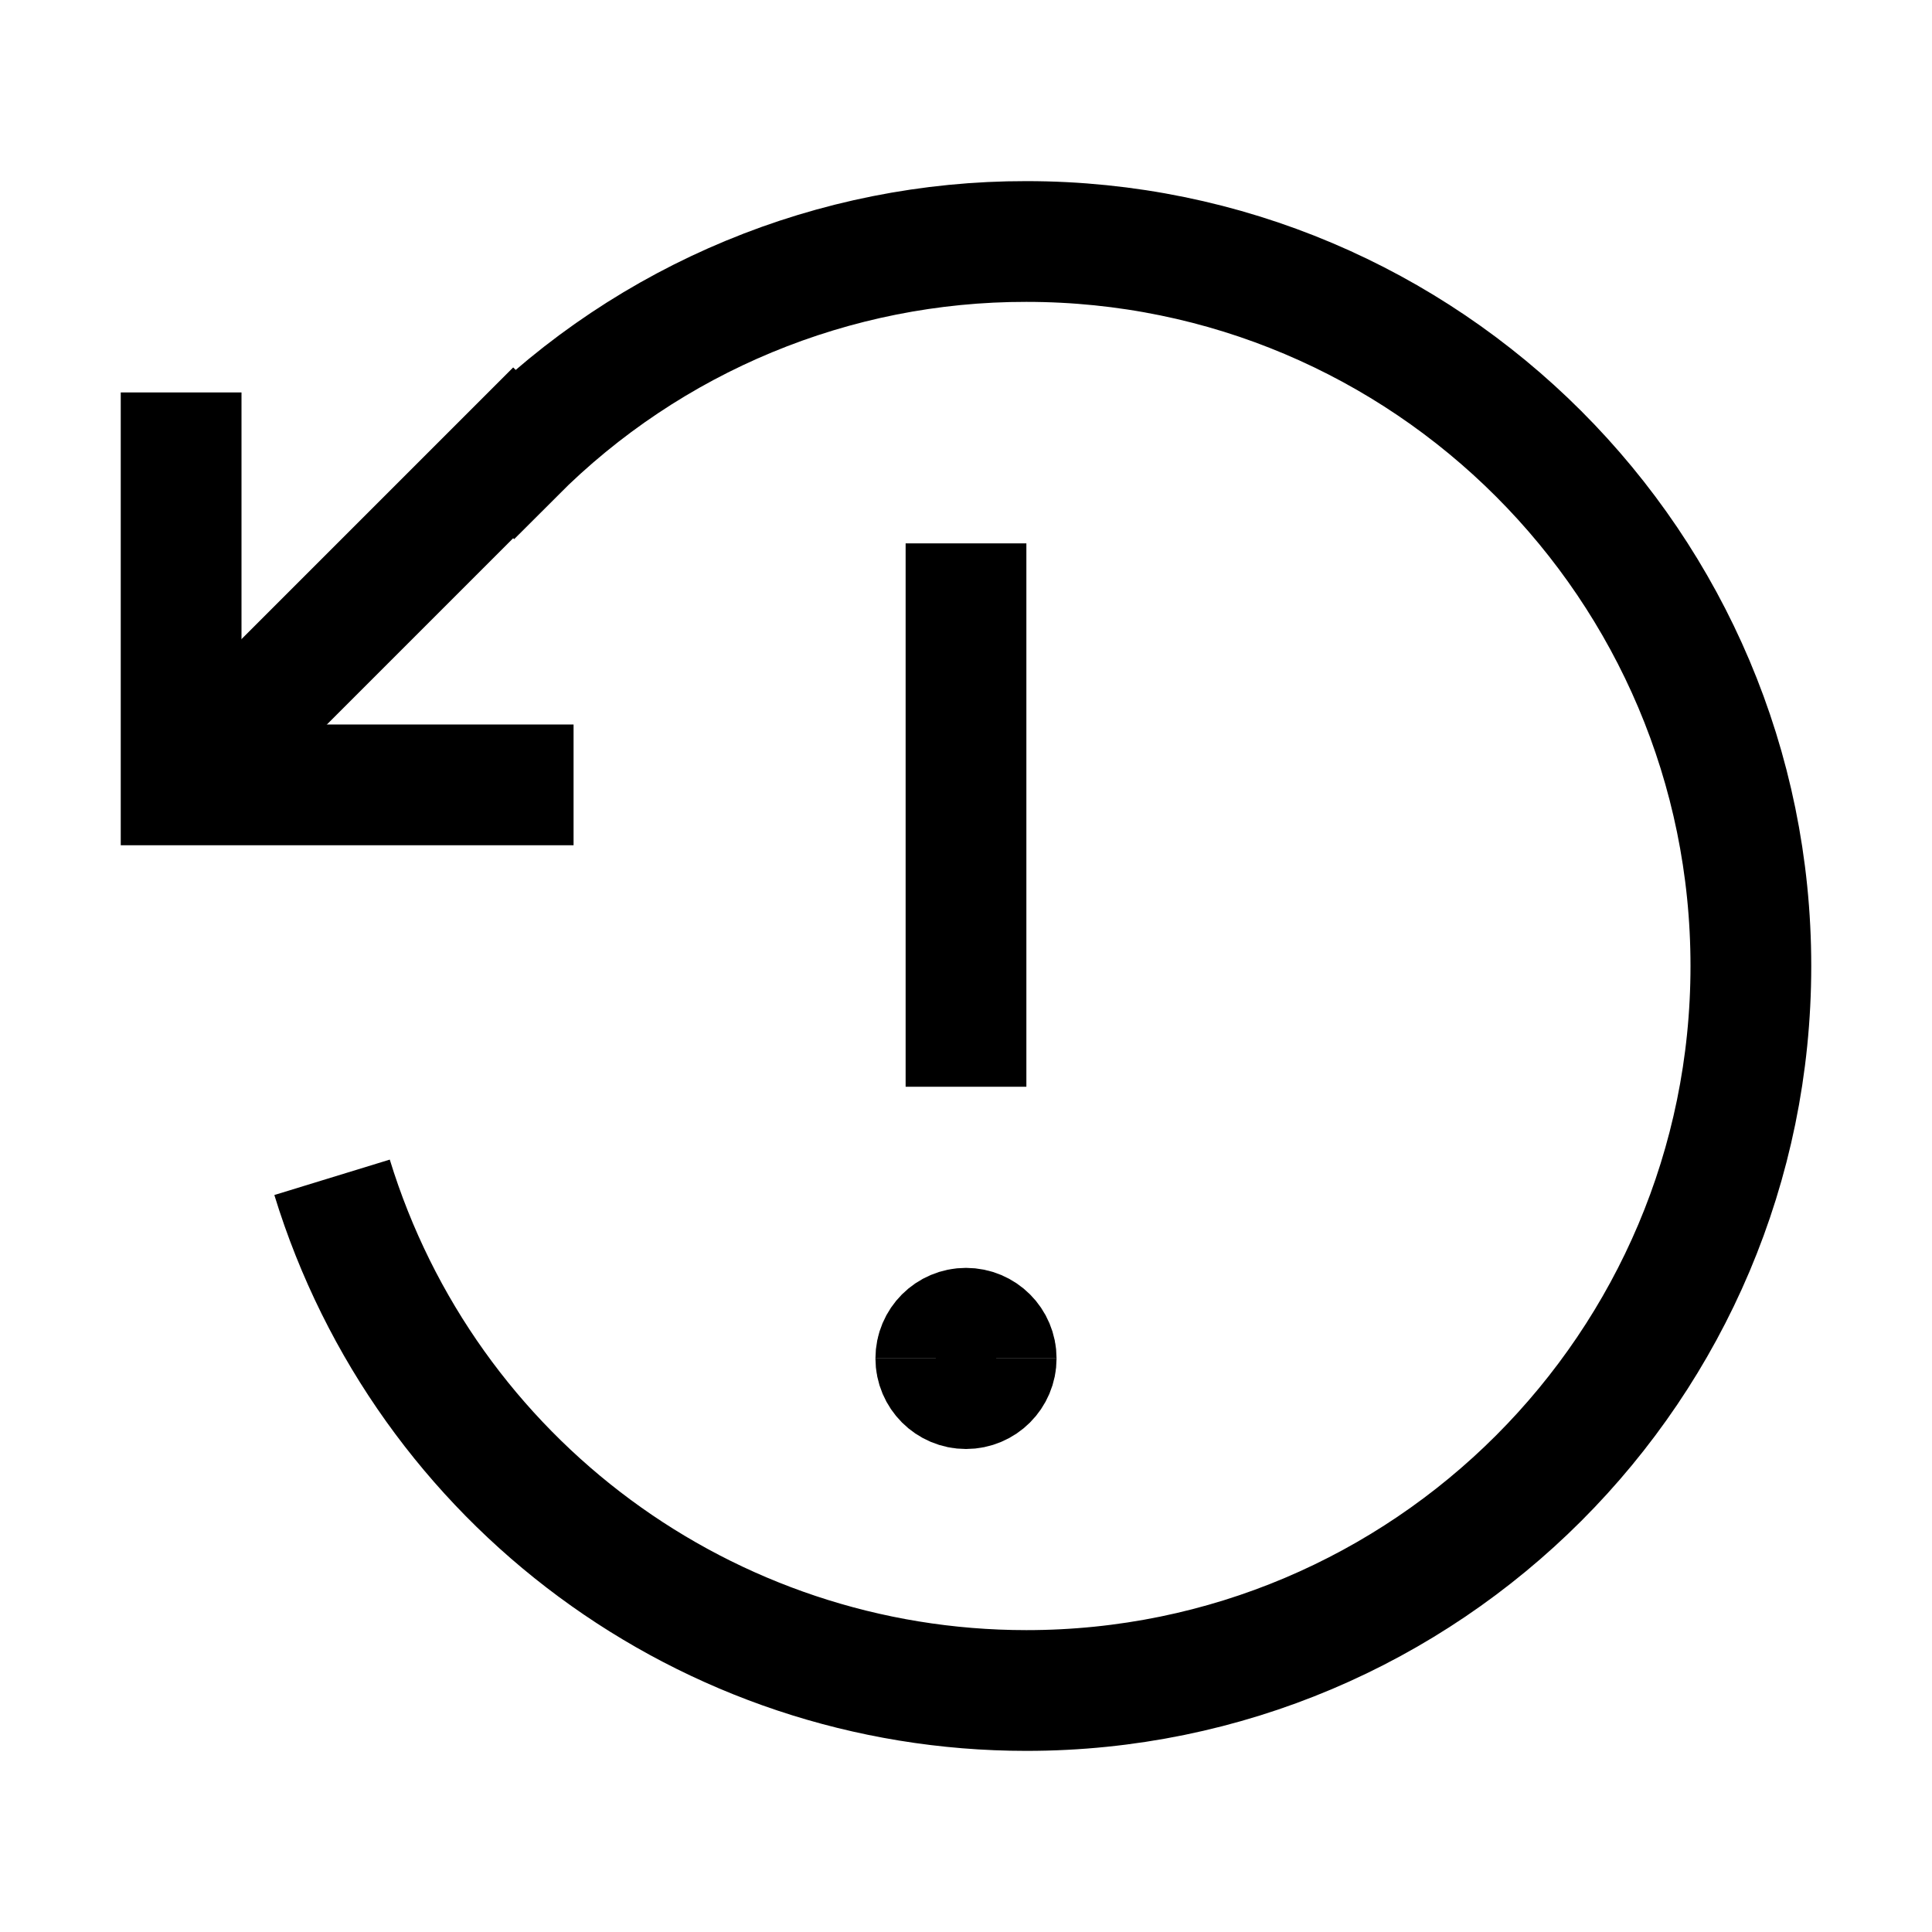
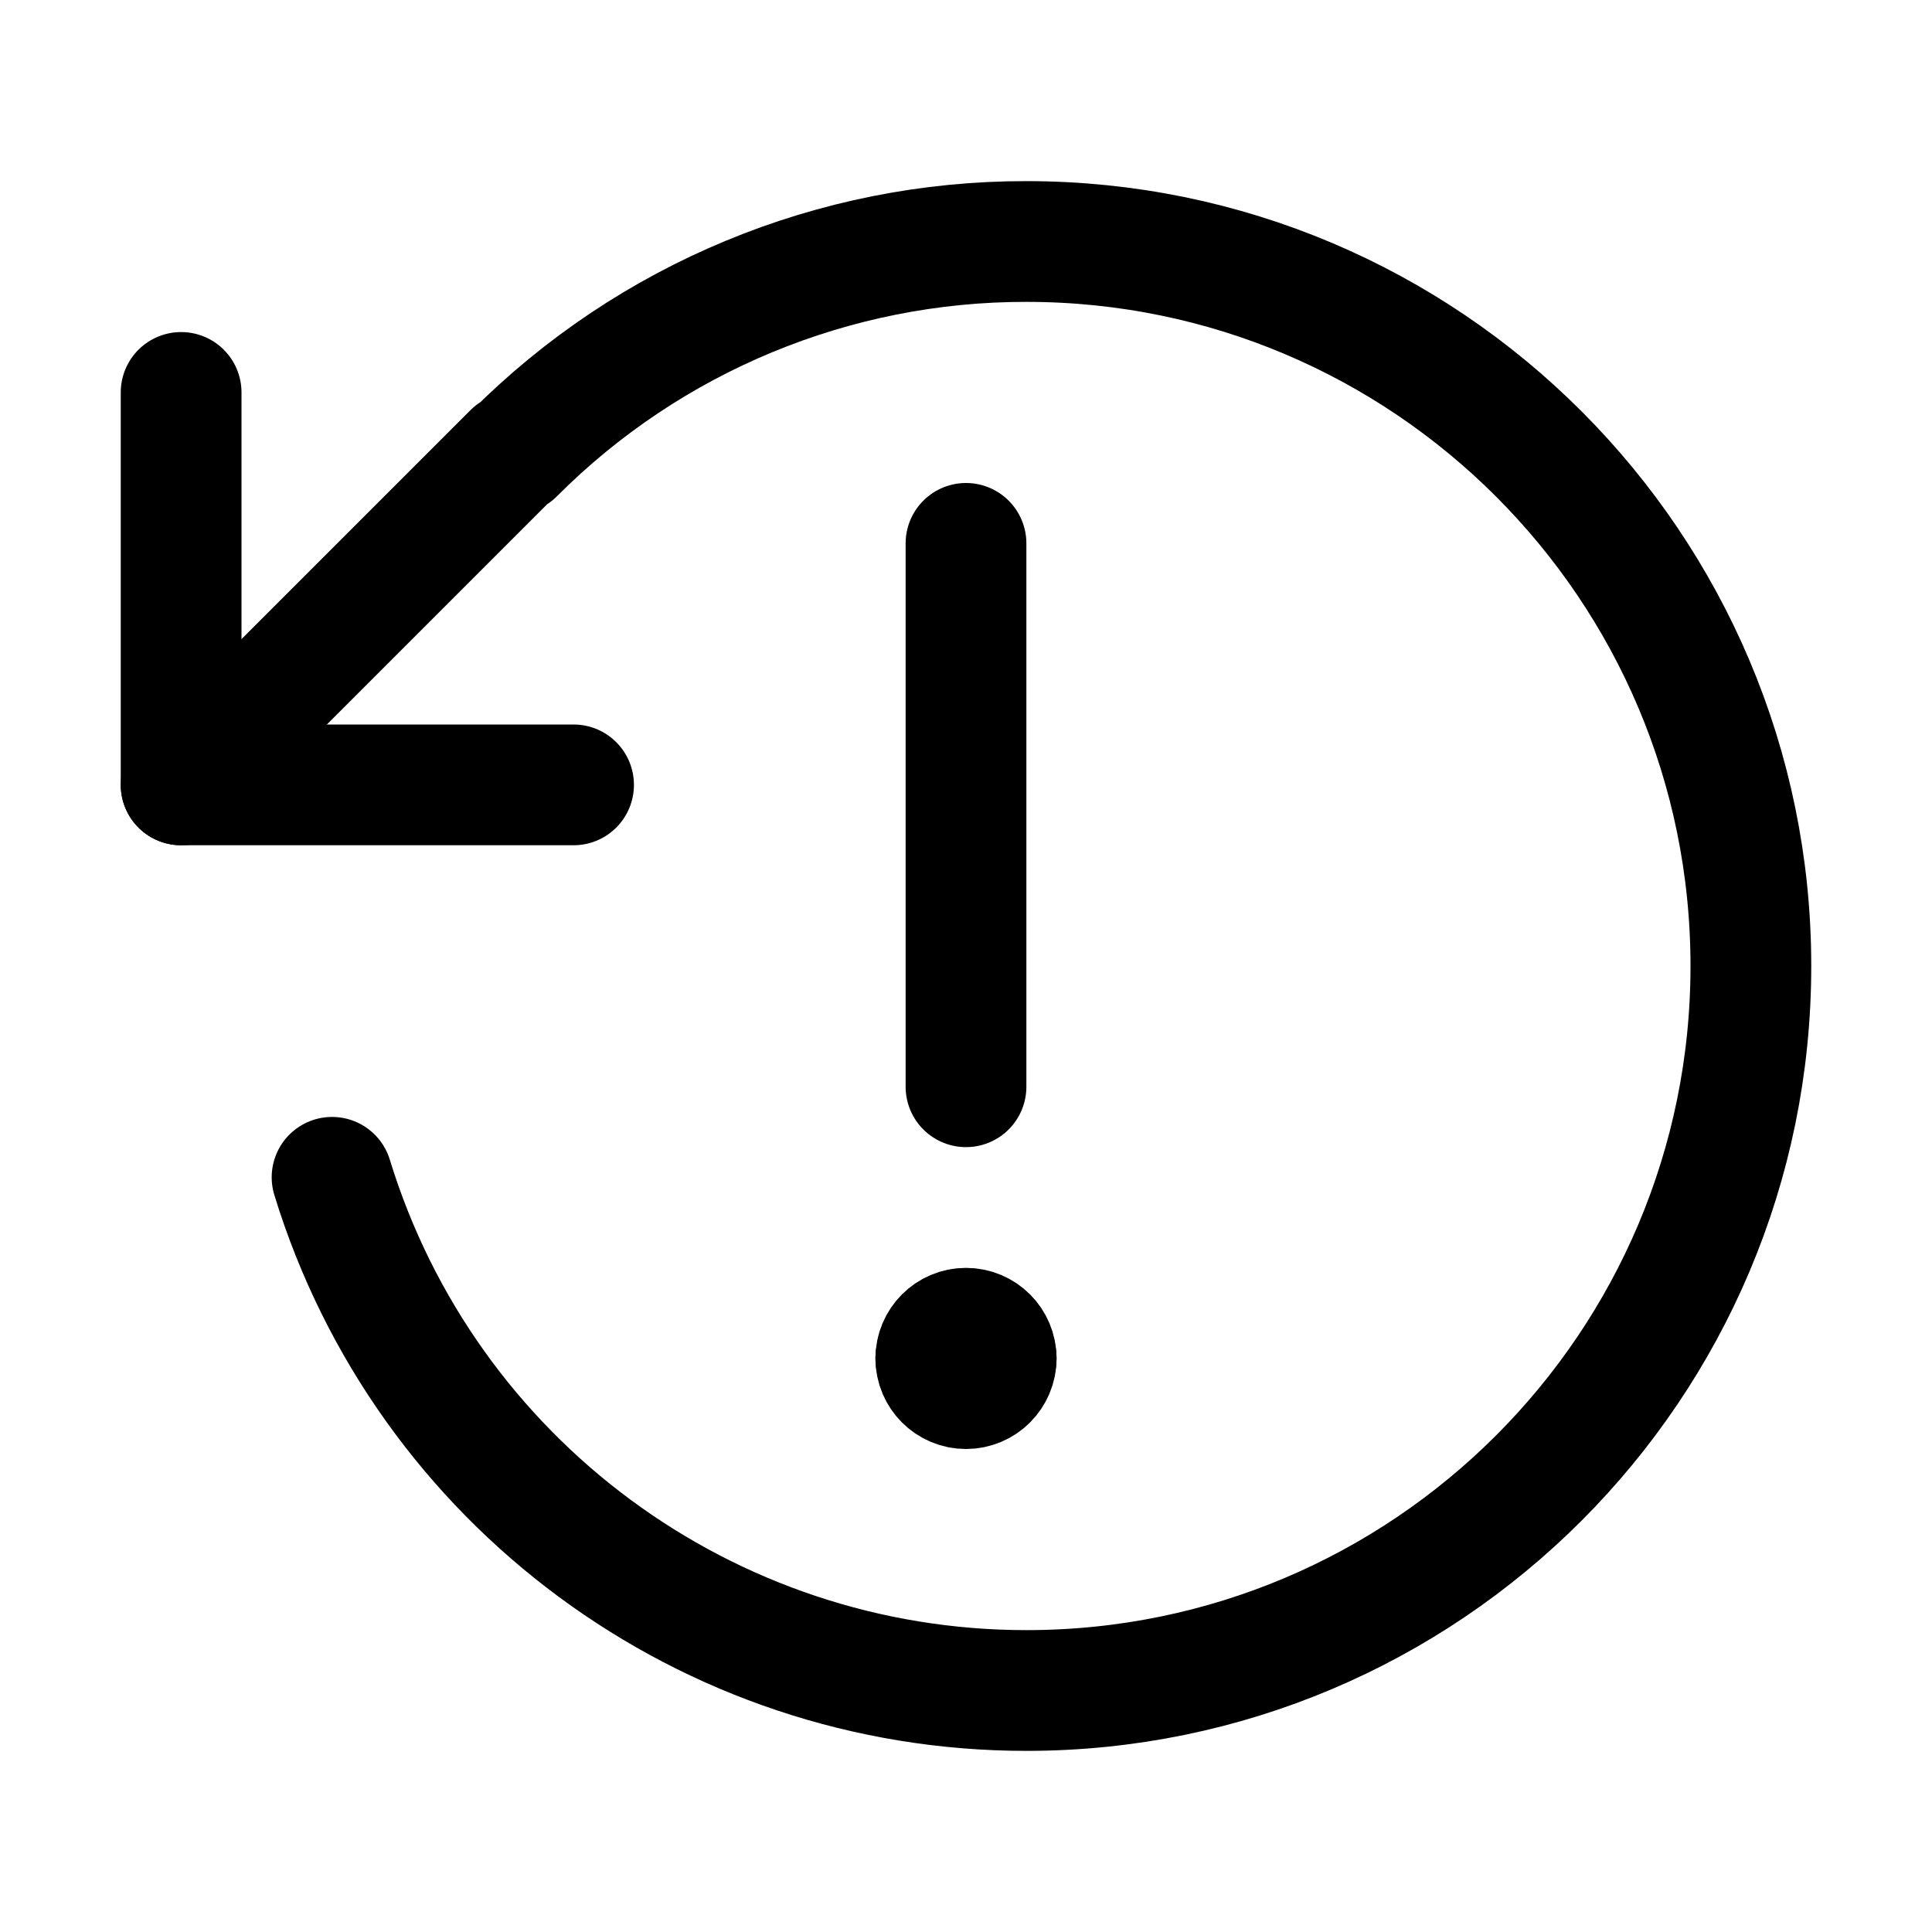
<svg xmlns="http://www.w3.org/2000/svg" width="512" height="512" viewBox="0 0 512 512">
-   <line x1="256" y1="144" x2="256" y2="288" fill="none" stroke="#000" stroke-linecap="butt" stroke-linejoin="miter" stroke-width="32" />
-   <path d="M248,360a8,8,0,0,1,16,0" fill="none" stroke="#000" stroke-linecap="butt" stroke-linejoin="miter" stroke-width="32" />
-   <path d="M264,360a8,8,0,0,1-16,0" fill="none" stroke="#000" stroke-linecap="butt" stroke-linejoin="miter" stroke-width="32" />
-   <polyline points="48 104 48 208 152 208" fill="none" stroke="#000" stroke-linecap="butt" stroke-linejoin="miter" stroke-width="32" />
-   <path d="M88,312A192.45,192.45,0,0,0,272,448c106,0,192-86,192-192S378,64,272,64a191.36,191.36,0,0,0-135.76,56.24L136,120,48,208" fill="none" stroke="#000" stroke-linecap="butt" stroke-linejoin="miter" stroke-width="32" />
+   <line x1="256" y1="144" x2="256" y2="288" fill="none" stroke="#000" stroke-linecap="round" stroke-linejoin="round" stroke-width="32" />
+   <path d="M248,360a8,8,0,0,1,16,0" fill="none" stroke="#000" stroke-linecap="round" stroke-linejoin="round" stroke-width="32" />
+   <path d="M264,360a8,8,0,0,1-16,0" fill="none" stroke="#000" stroke-linecap="round" stroke-linejoin="round" stroke-width="32" />
+   <polyline points="48 104 48 208 152 208" fill="none" stroke="#000" stroke-linecap="round" stroke-linejoin="round" stroke-width="32" />
+   <path d="M88,312A192.45,192.45,0,0,0,272,448c106,0,192-86,192-192S378,64,272,64a191.36,191.36,0,0,0-135.76,56.24L136,120,48,208" fill="none" stroke="#000" stroke-linecap="round" stroke-linejoin="round" stroke-width="32" />
</svg>
